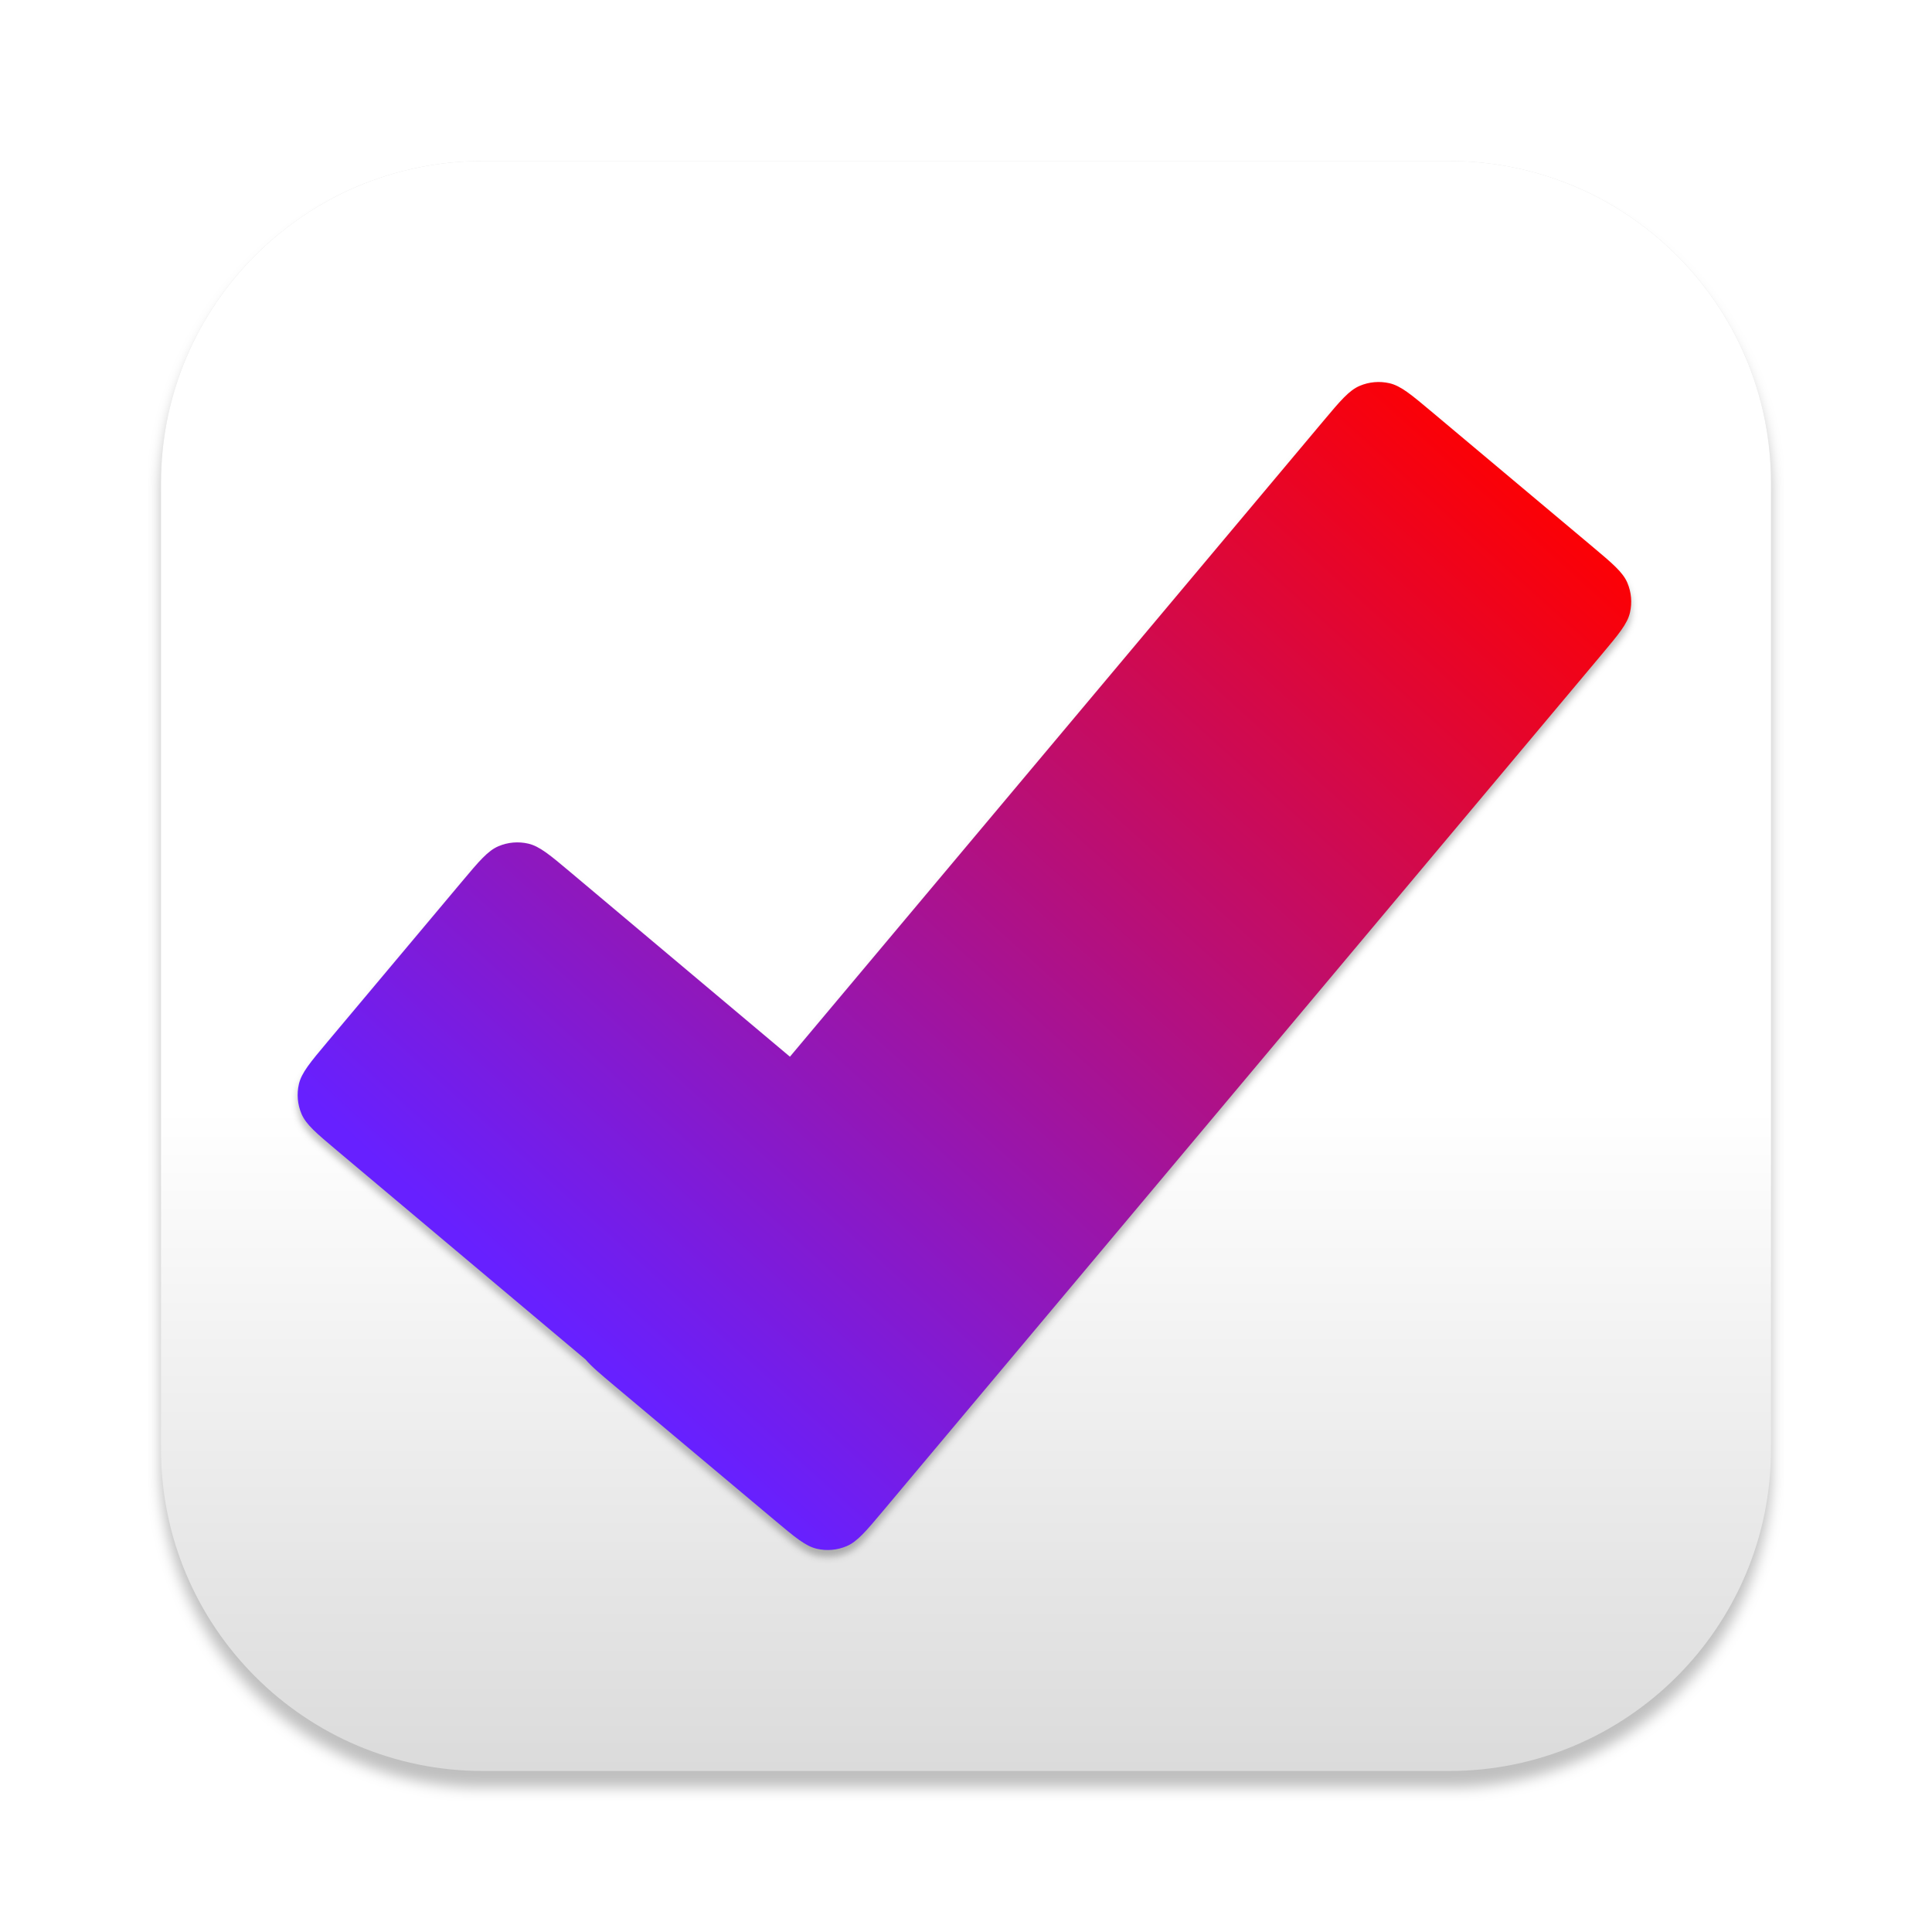
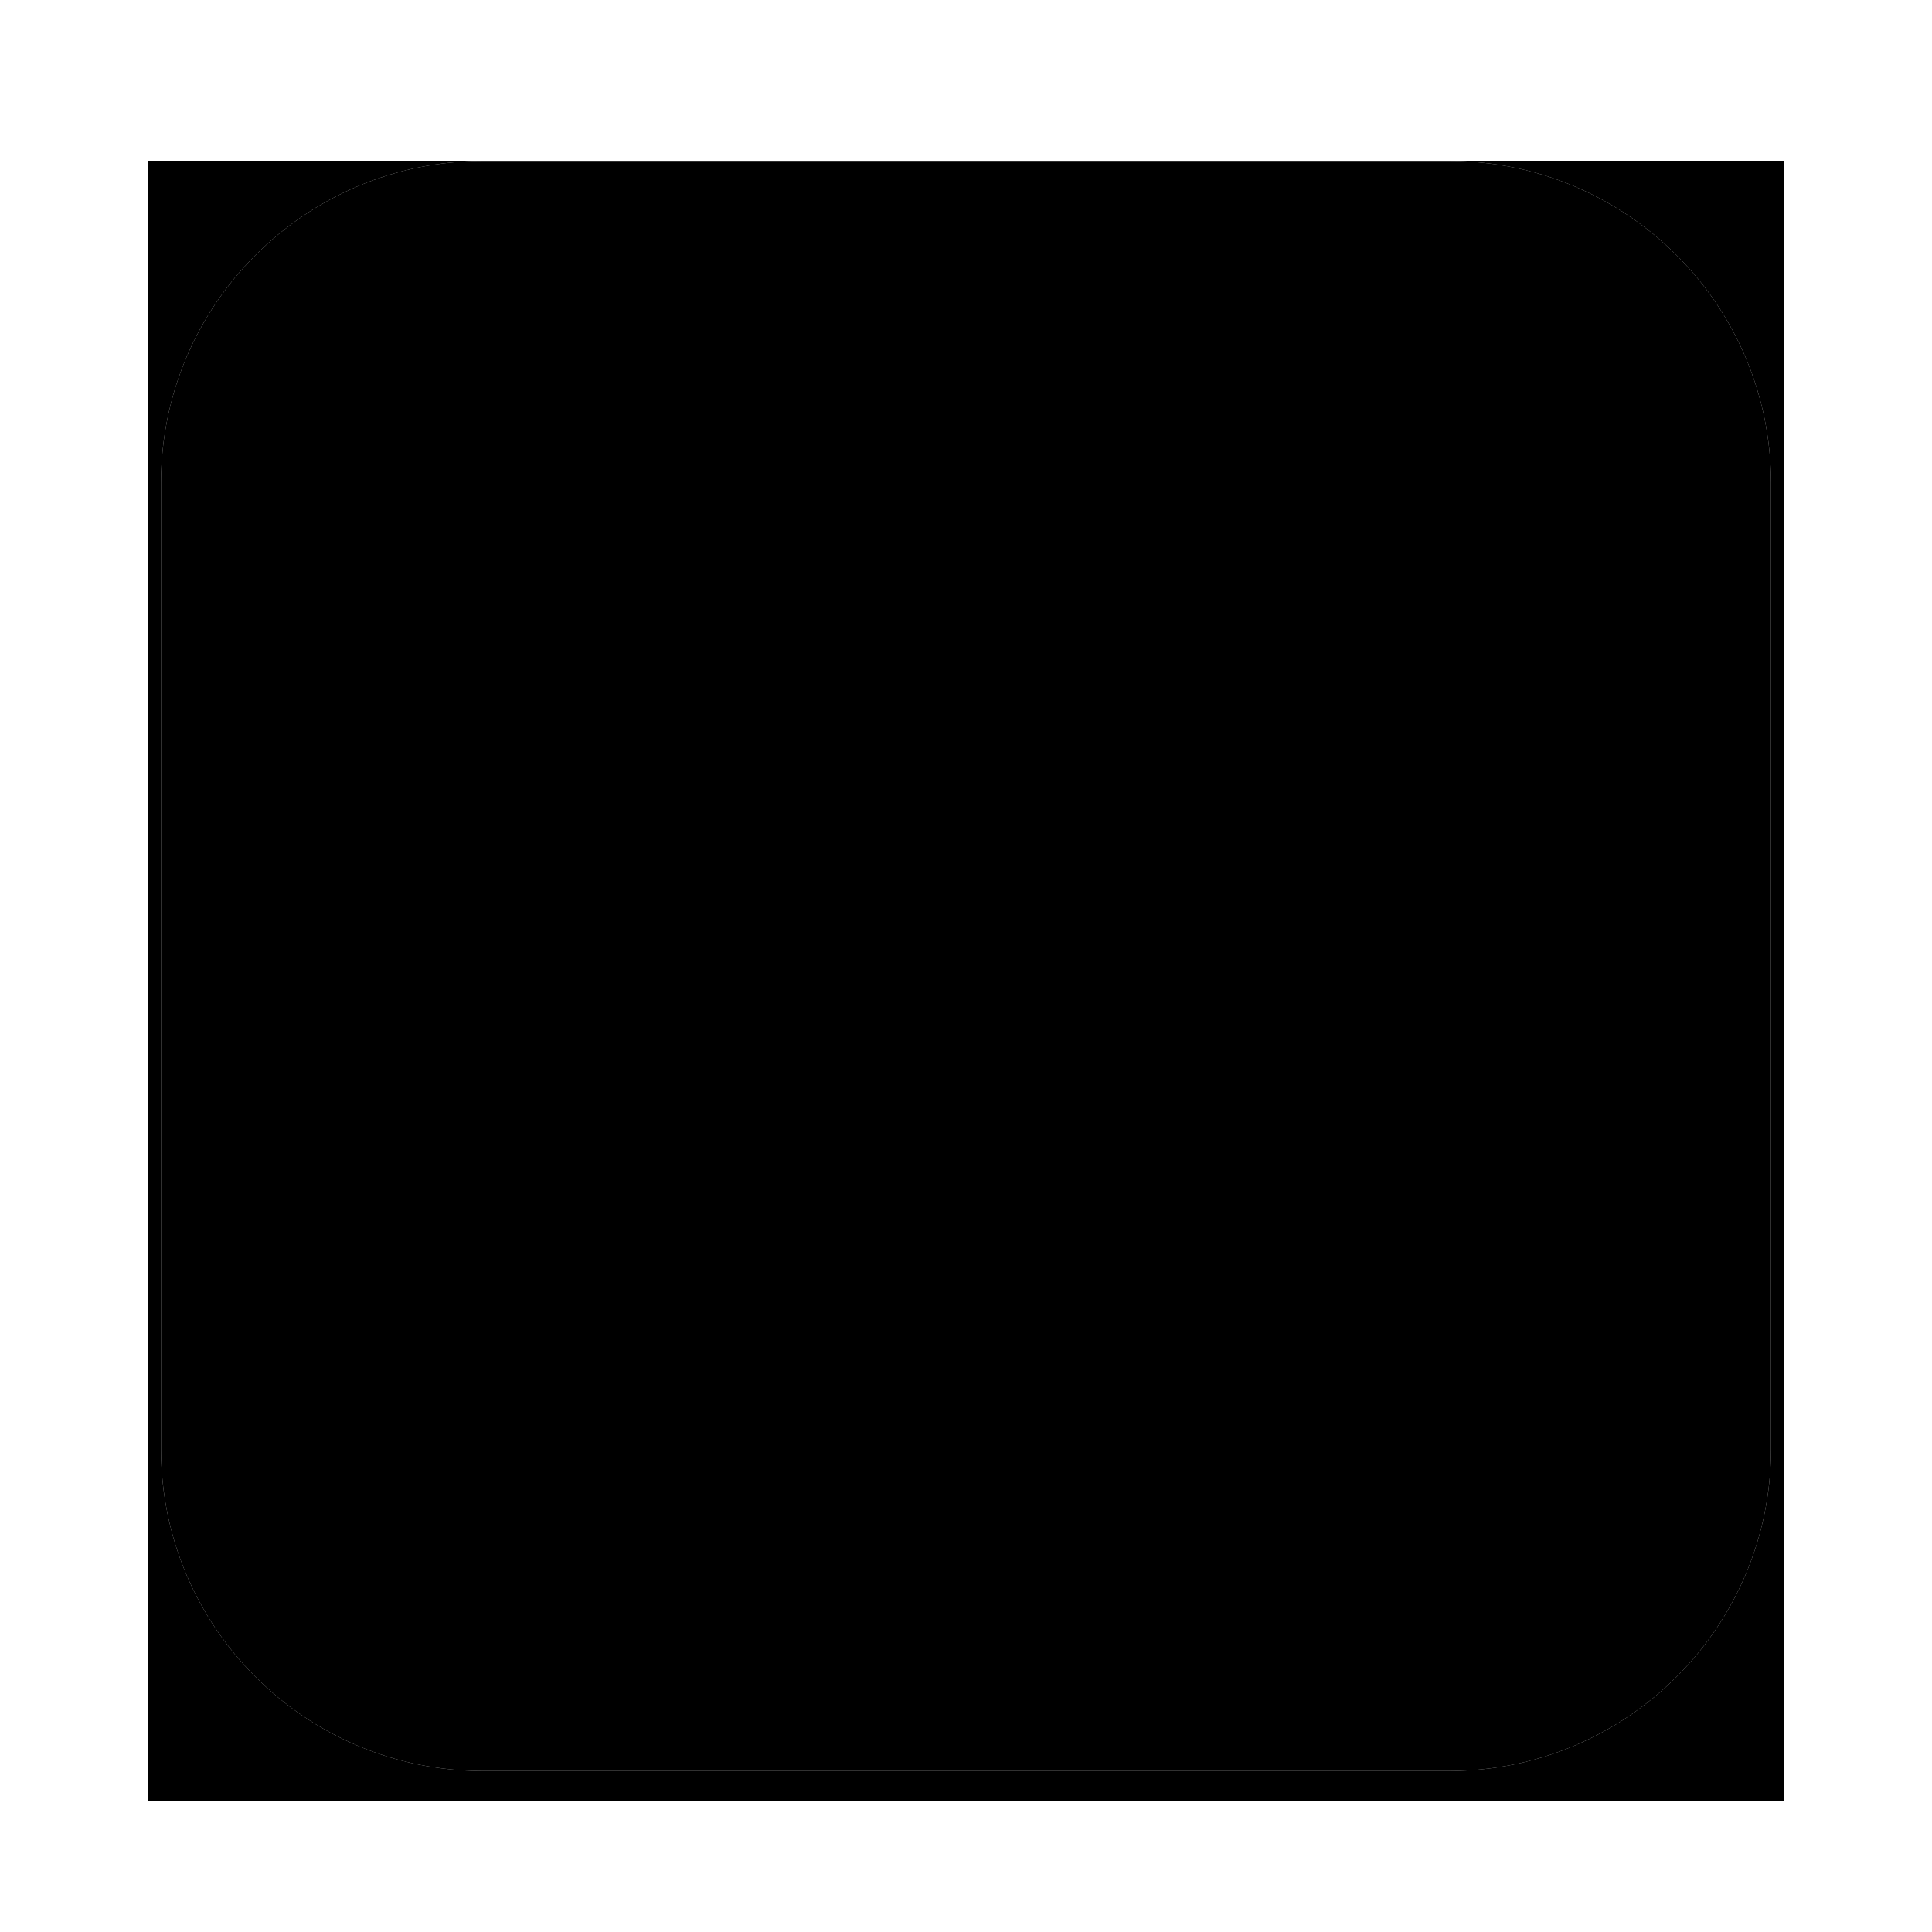
<svg xmlns="http://www.w3.org/2000/svg" width="1200" height="1200" viewBox="0 0 1200 1200" fill="none">
  <g filter="url(#filter0_d)">
    <rect x="100" y="100" width="1000" height="1000" rx="200" fill="#DBDBDB" />
    <rect x="100" y="100" width="1000" height="1000" rx="200" fill="url(#paint0_linear)" />
  </g>
  <g filter="url(#filter1_d)">
    <path fill-rule="evenodd" clip-rule="evenodd" d="M548.666 938.23L548.666 938.23L994.584 406.806C1005.38 393.935 1010.78 387.5 1012.4 380.482C1013.83 374.309 1013.26 367.843 1010.79 362.011C1007.97 355.382 1001.54 349.982 988.667 339.182L889.361 255.854C876.49 245.054 870.055 239.654 863.037 238.034C856.864 236.609 850.398 237.174 844.566 239.65C837.937 242.464 832.537 248.899 821.737 261.77L490.643 656.353L354.405 541.832C341.544 531.021 335.113 525.615 328.099 523.991C321.929 522.562 315.466 523.125 309.636 525.598C303.008 528.41 297.608 534.845 286.808 547.716L203.48 647.023C192.68 659.894 187.281 666.329 185.658 673.349C184.232 679.524 184.795 685.993 187.267 691.828C190.078 698.462 196.508 703.868 209.37 714.679L363.707 844.414C367.4 848.789 373.128 853.596 381.734 860.817L381.735 860.817L381.735 860.818L481.042 944.146L481.043 944.147C493.913 954.946 500.348 960.346 507.366 961.966C513.539 963.391 520.005 962.826 525.836 960.35C532.466 957.536 537.866 951.101 548.666 938.23Z" fill="url(#paint1_linear)" />
  </g>
  <defs>
    <filter id="filter0_d" x="92" y="100" width="1016" height="1018" filterUnits="userSpaceOnUse" color-interpolation-filters="sRGB">
-       <feFlood flood-opacity="0" result="BackgroundImageFix" />
+       <feFlood floodOpacity="0" result="BackgroundImageFix" />
      <feColorMatrix in="SourceAlpha" type="matrix" values="0 0 0 0 0 0 0 0 0 0 0 0 0 0 0 0 0 0 127 0" />
      <feOffset dy="10" />
      <feGaussianBlur stdDeviation="4" />
      <feColorMatrix type="matrix" values="0 0 0 0 0 0 0 0 0 0 0 0 0 0 0 0 0 0 0.25 0" />
      <feBlend mode="normal" in2="BackgroundImageFix" result="effect1_dropShadow" />
      <feBlend mode="normal" in="SourceGraphic" in2="effect1_dropShadow" result="shape" />
    </filter>
    <filter id="filter1_d" x="180.887" y="237.265" width="836.285" height="733.47" filterUnits="userSpaceOnUse" color-interpolation-filters="sRGB">
-       <feFlood flood-opacity="0" result="BackgroundImageFix" />
+       <feFlood floodOpacity="0" result="BackgroundImageFix" />
      <feColorMatrix in="SourceAlpha" type="matrix" values="0 0 0 0 0 0 0 0 0 0 0 0 0 0 0 0 0 0 127 0" />
      <feOffset dy="4" />
      <feGaussianBlur stdDeviation="2" />
      <feColorMatrix type="matrix" values="0 0 0 0 0 0 0 0 0 0 0 0 0 0 0 0 0 0 0.25 0" />
      <feBlend mode="normal" in2="BackgroundImageFix" result="effect1_dropShadow" />
      <feBlend mode="normal" in="SourceGraphic" in2="effect1_dropShadow" result="shape" />
    </filter>
    <linearGradient id="paint0_linear" x1="600" y1="100" x2="600" y2="1100" gradientUnits="userSpaceOnUse">
-       <stop offset="0.589" stop-color="white" />
-       <stop offset="1" stop-color="white" stop-opacity="0" />
+       <stop offset="0.589" stopColor="white" />
+       <stop offset="1" stopColor="white" stopOpacity="0" />
    </linearGradient>
    <linearGradient id="paint1_linear" x1="945.5" y1="277.5" x2="405.5" y2="876" gradientUnits="userSpaceOnUse">
-       <stop stop-color="#FF0000" />
-       <stop offset="1" stop-color="#6720FF" />
+       <stop stopColor="#FF0000" />
+       <stop offset="1" stopColor="#6720FF" />
    </linearGradient>
  </defs>
</svg>
